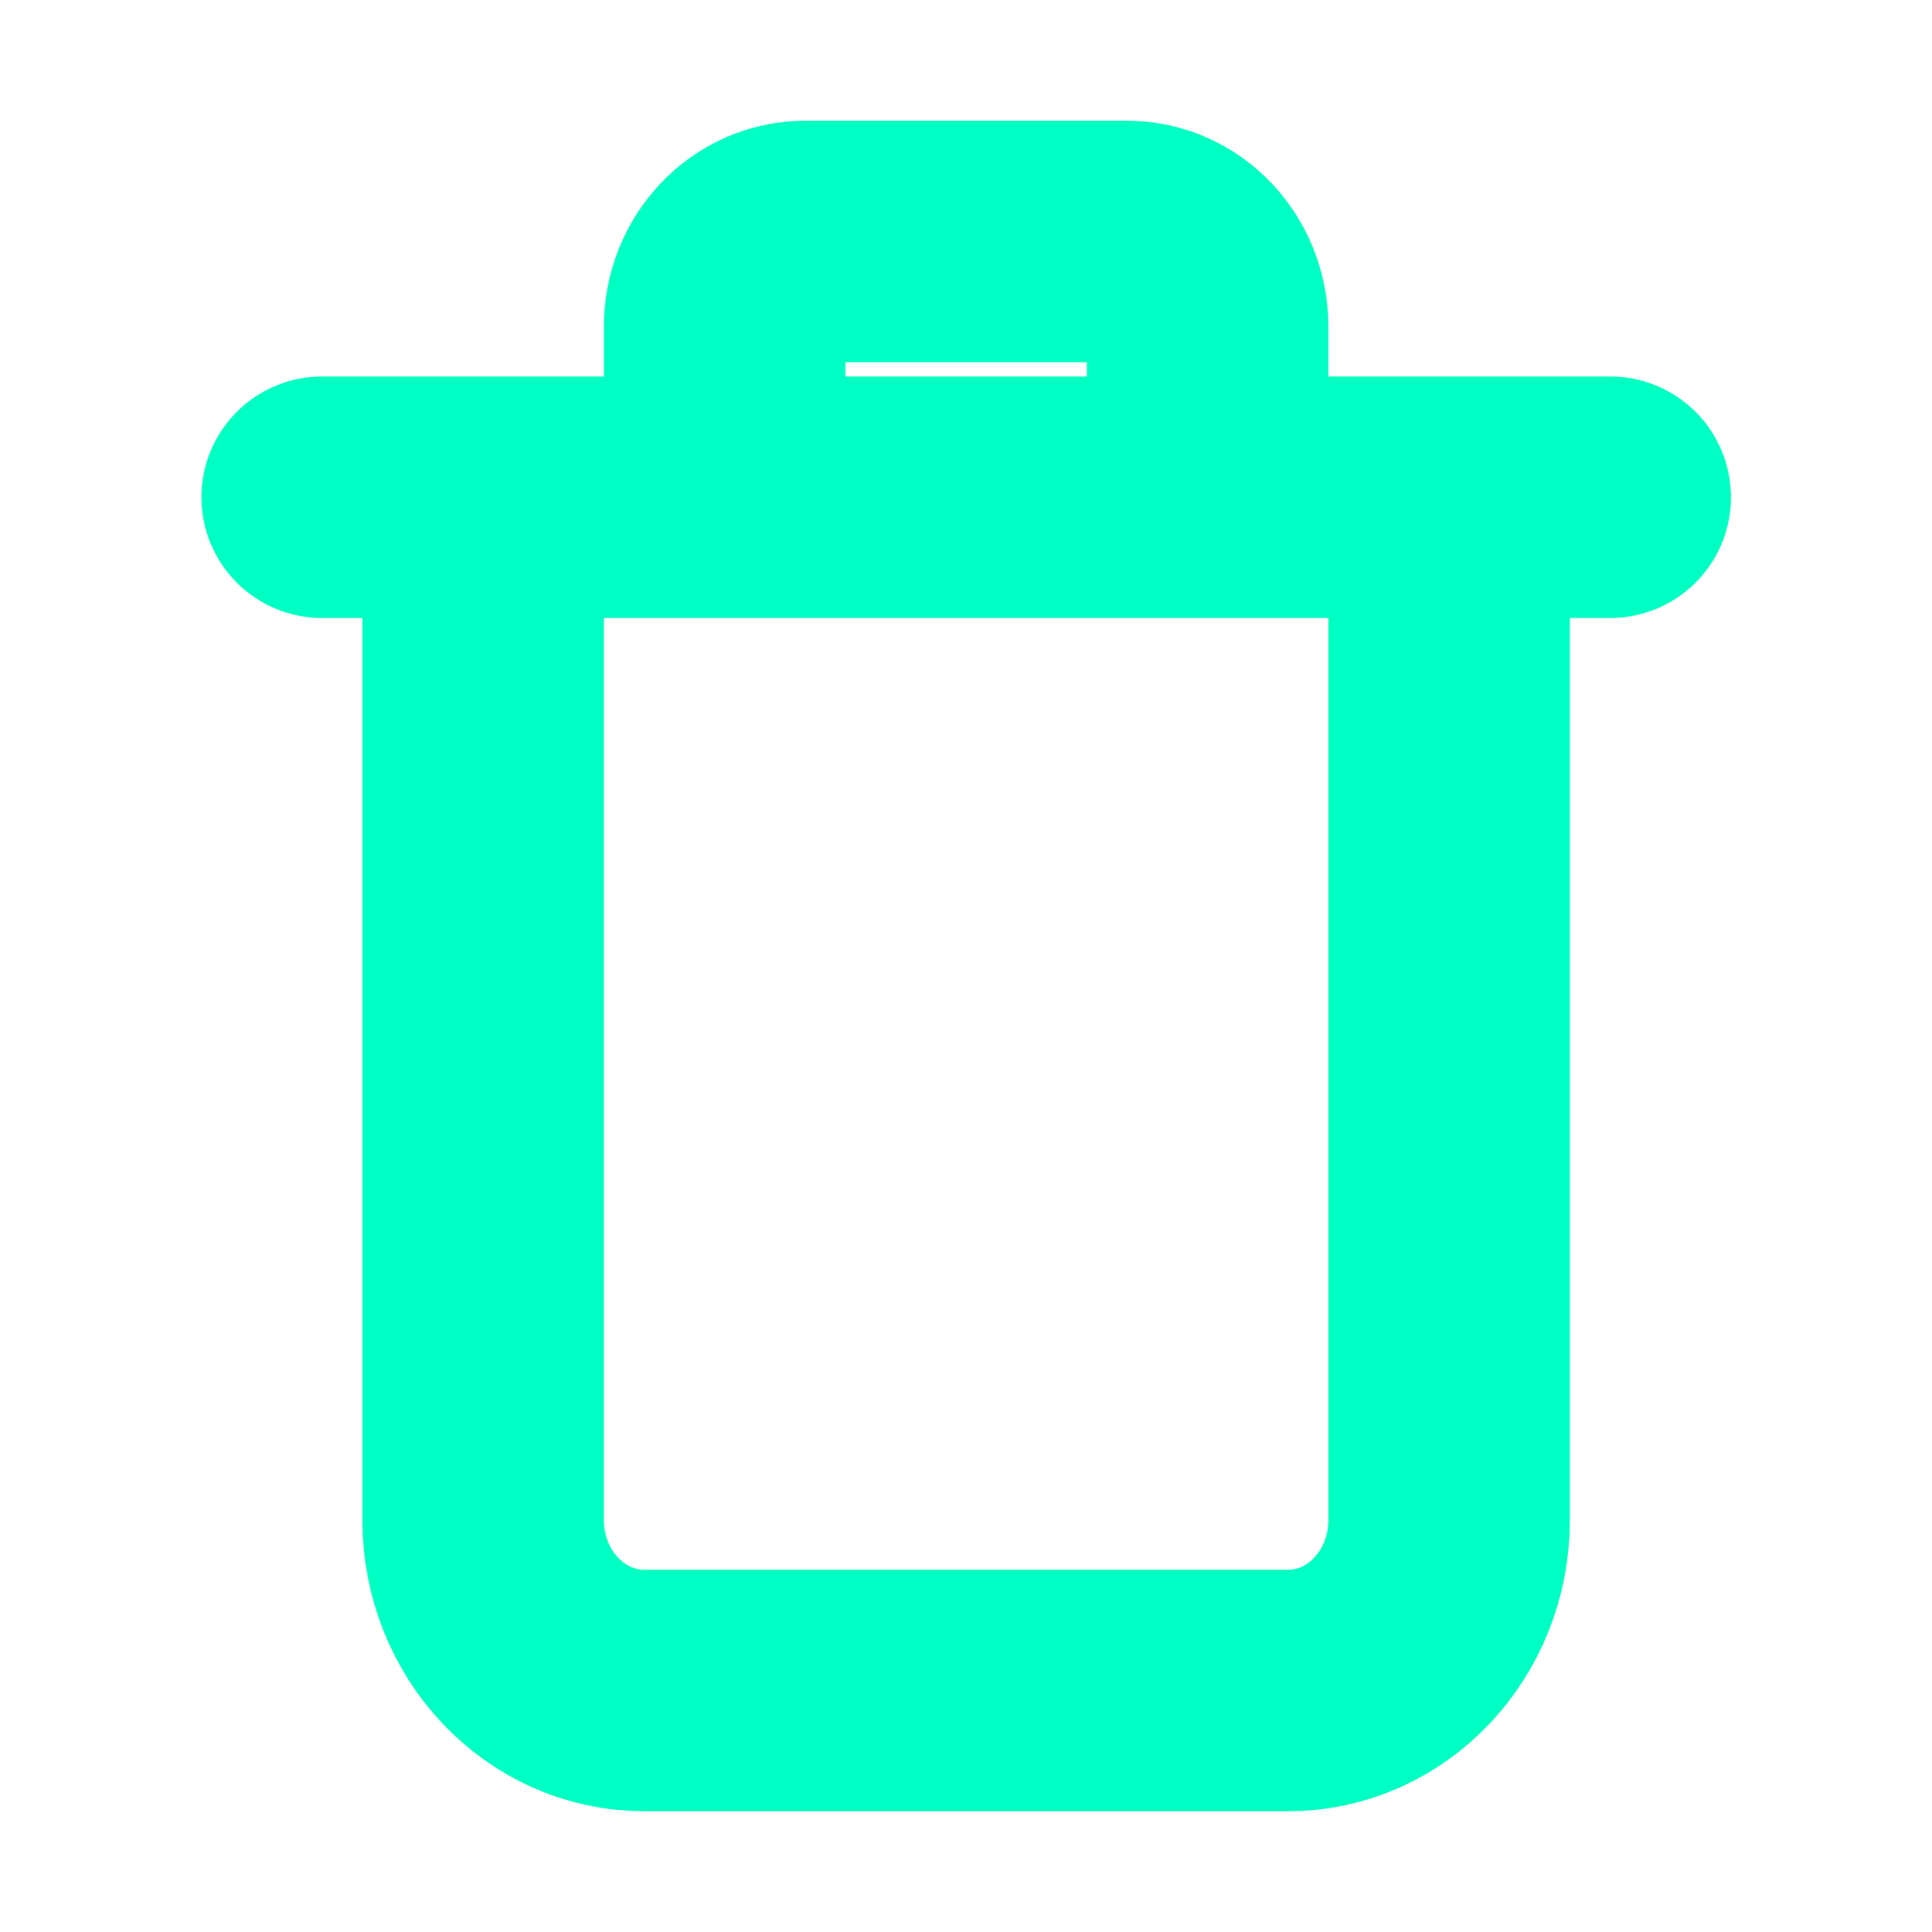
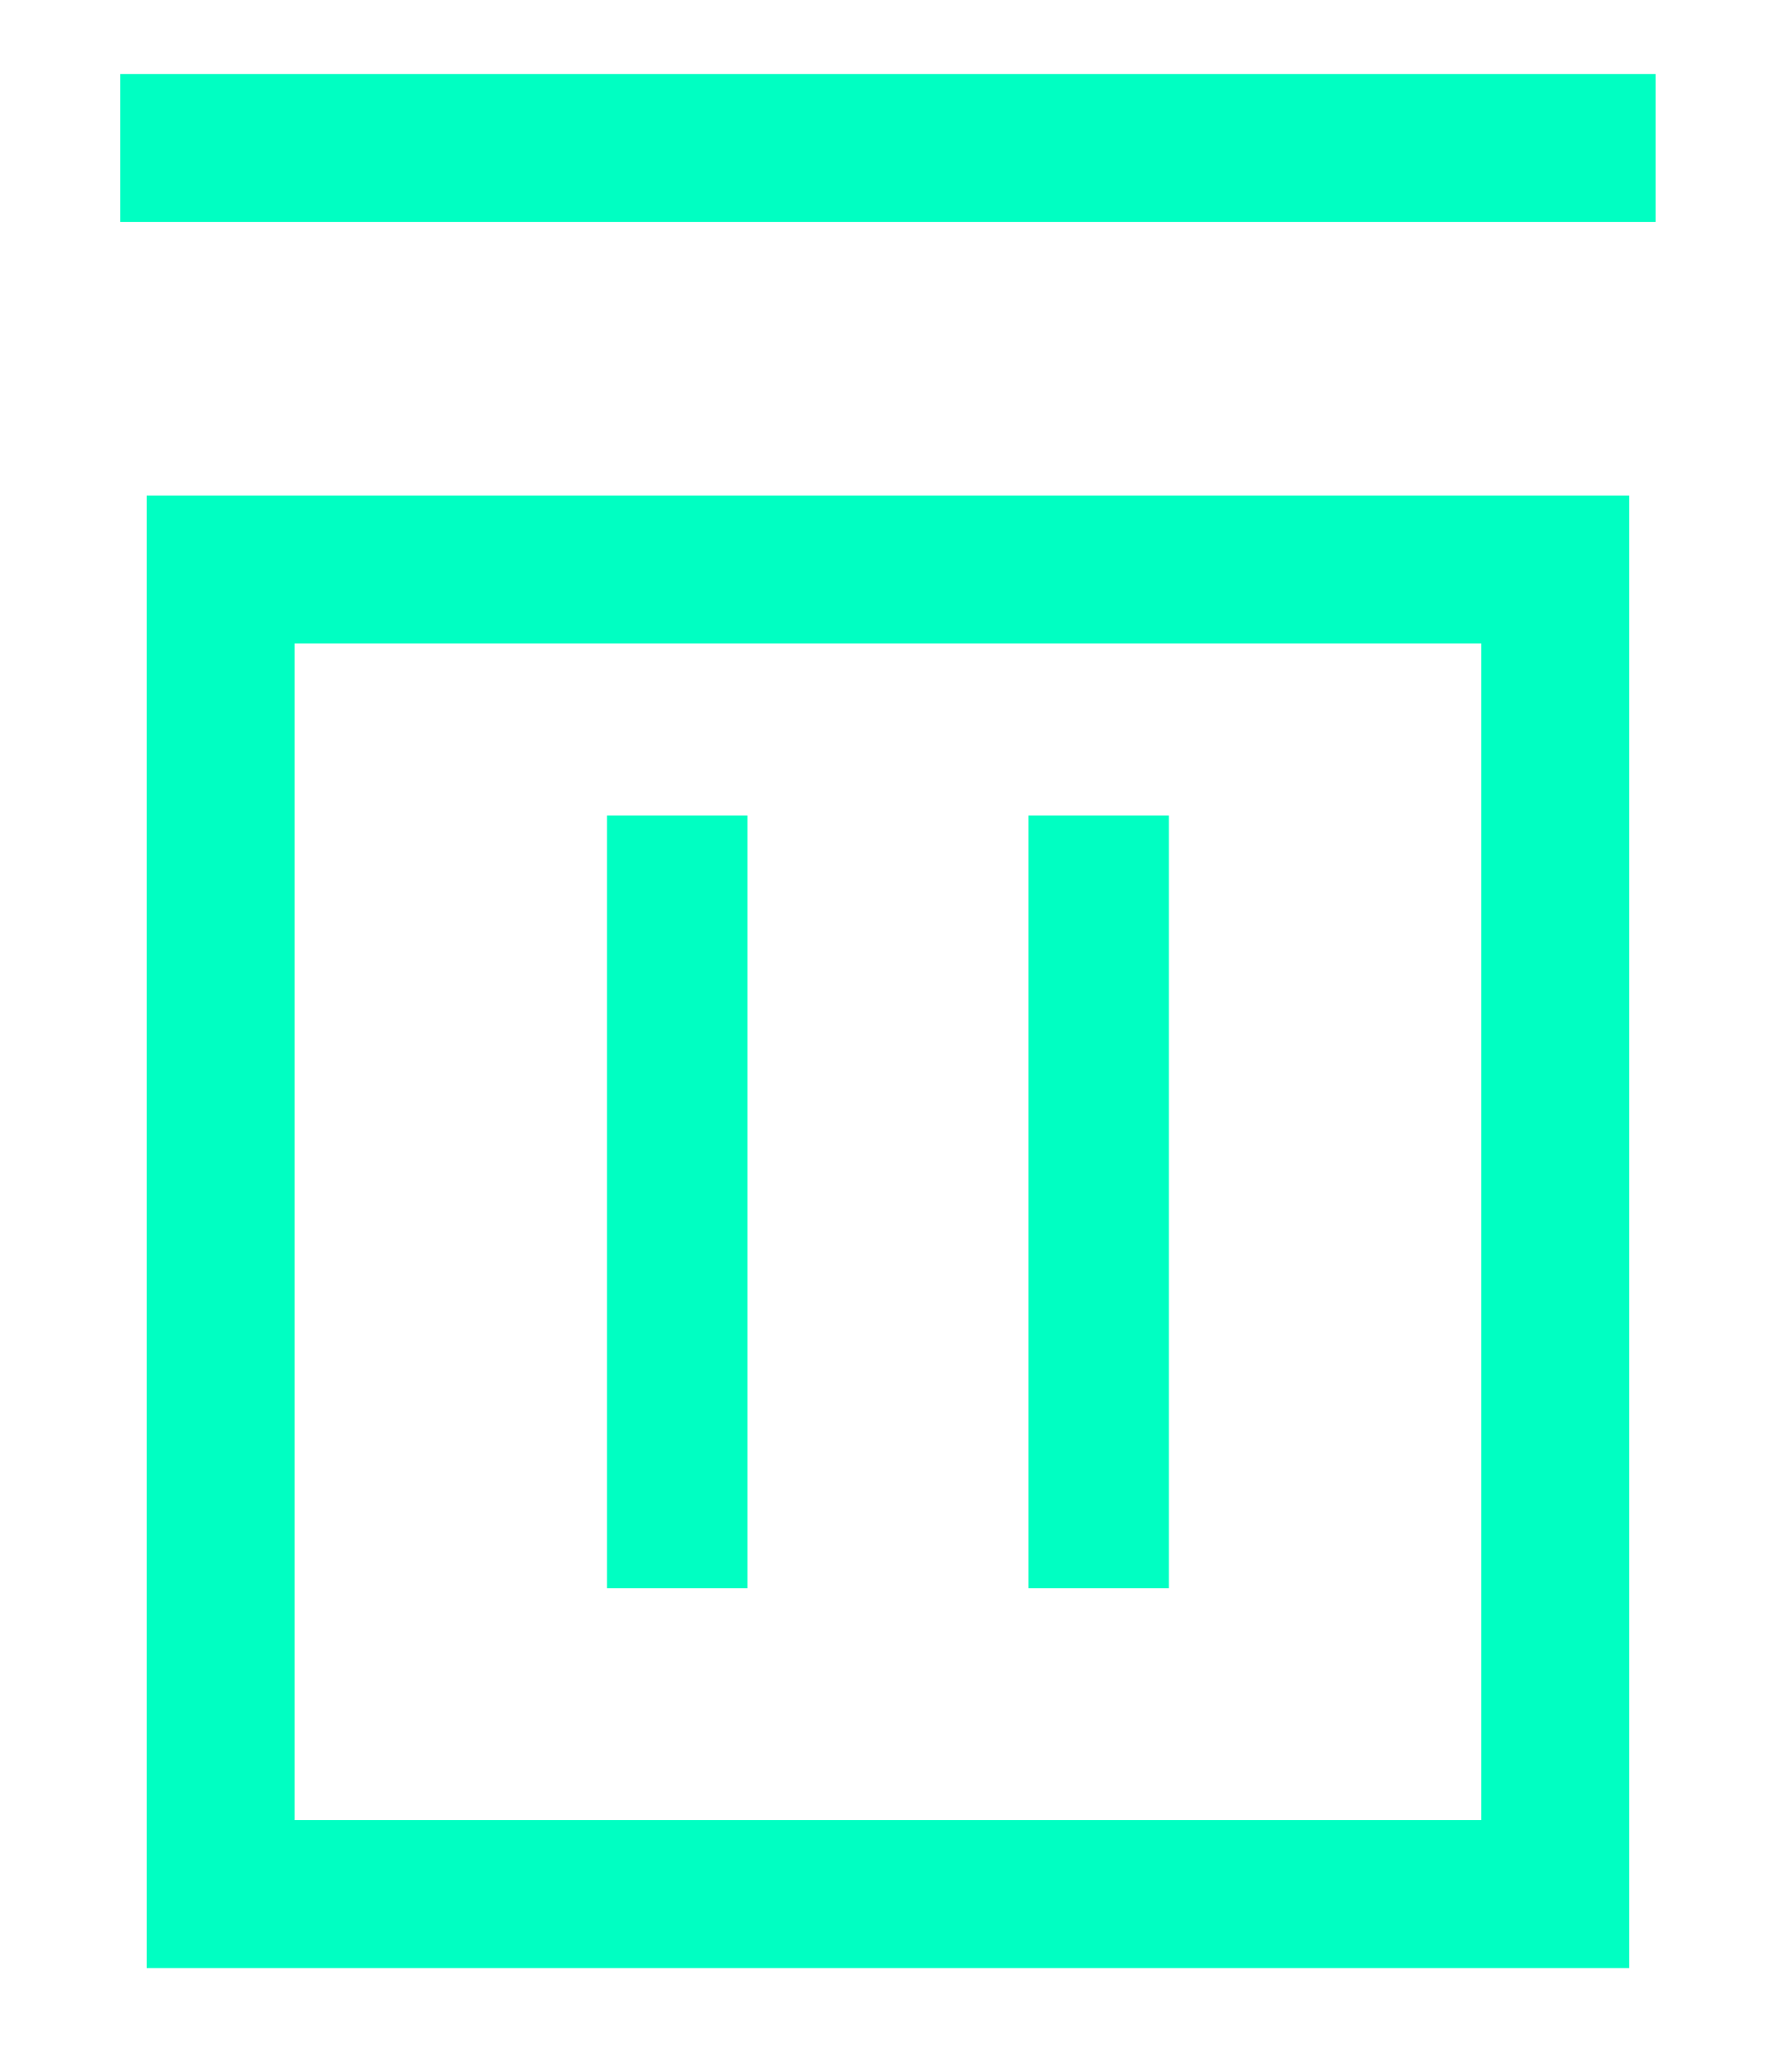
- <svg xmlns="http://www.w3.org/2000/svg" width="16" height="16" viewBox="0 0 16 16" fill="none">
-   <path d="M2.668 4.118L13.335 4.118M10.668 14H5.335C4.598 14 4.001 13.368 4.001 12.588V4.824C4.001 4.434 4.3 4.118 4.668 4.118H11.335C11.703 4.118 12.001 4.434 12.001 4.824V12.588C12.001 13.368 11.404 14 10.668 14ZM6.668 4.118H9.335C9.703 4.118 10.001 3.802 10.001 3.412V2.706C10.001 2.316 9.703 2 9.335 2H6.668C6.3 2 6.001 2.316 6.001 2.706V3.412C6.001 3.802 6.3 4.118 6.668 4.118Z" stroke="#00FFC2" stroke-width="2" stroke-linecap="round" />
+ <svg xmlns="http://www.w3.org/2000/svg" width="12" height="14" viewBox="0 0 12 14" fill="none">
+   <path d="M10.509 3.848H1.491V12.798H10.509V3.848Z" stroke="#00FFC2" />
+   <path d="M0.813 1H11.187" stroke="#00FFC2" />
+   <path d="M4.576 5.51V10.731" stroke="#00FFC2" stroke-width="0.949" />
+   <path d="M7.424 5.51V8.12V10.731" stroke="#00FFC2" stroke-width="0.949" />
</svg>
